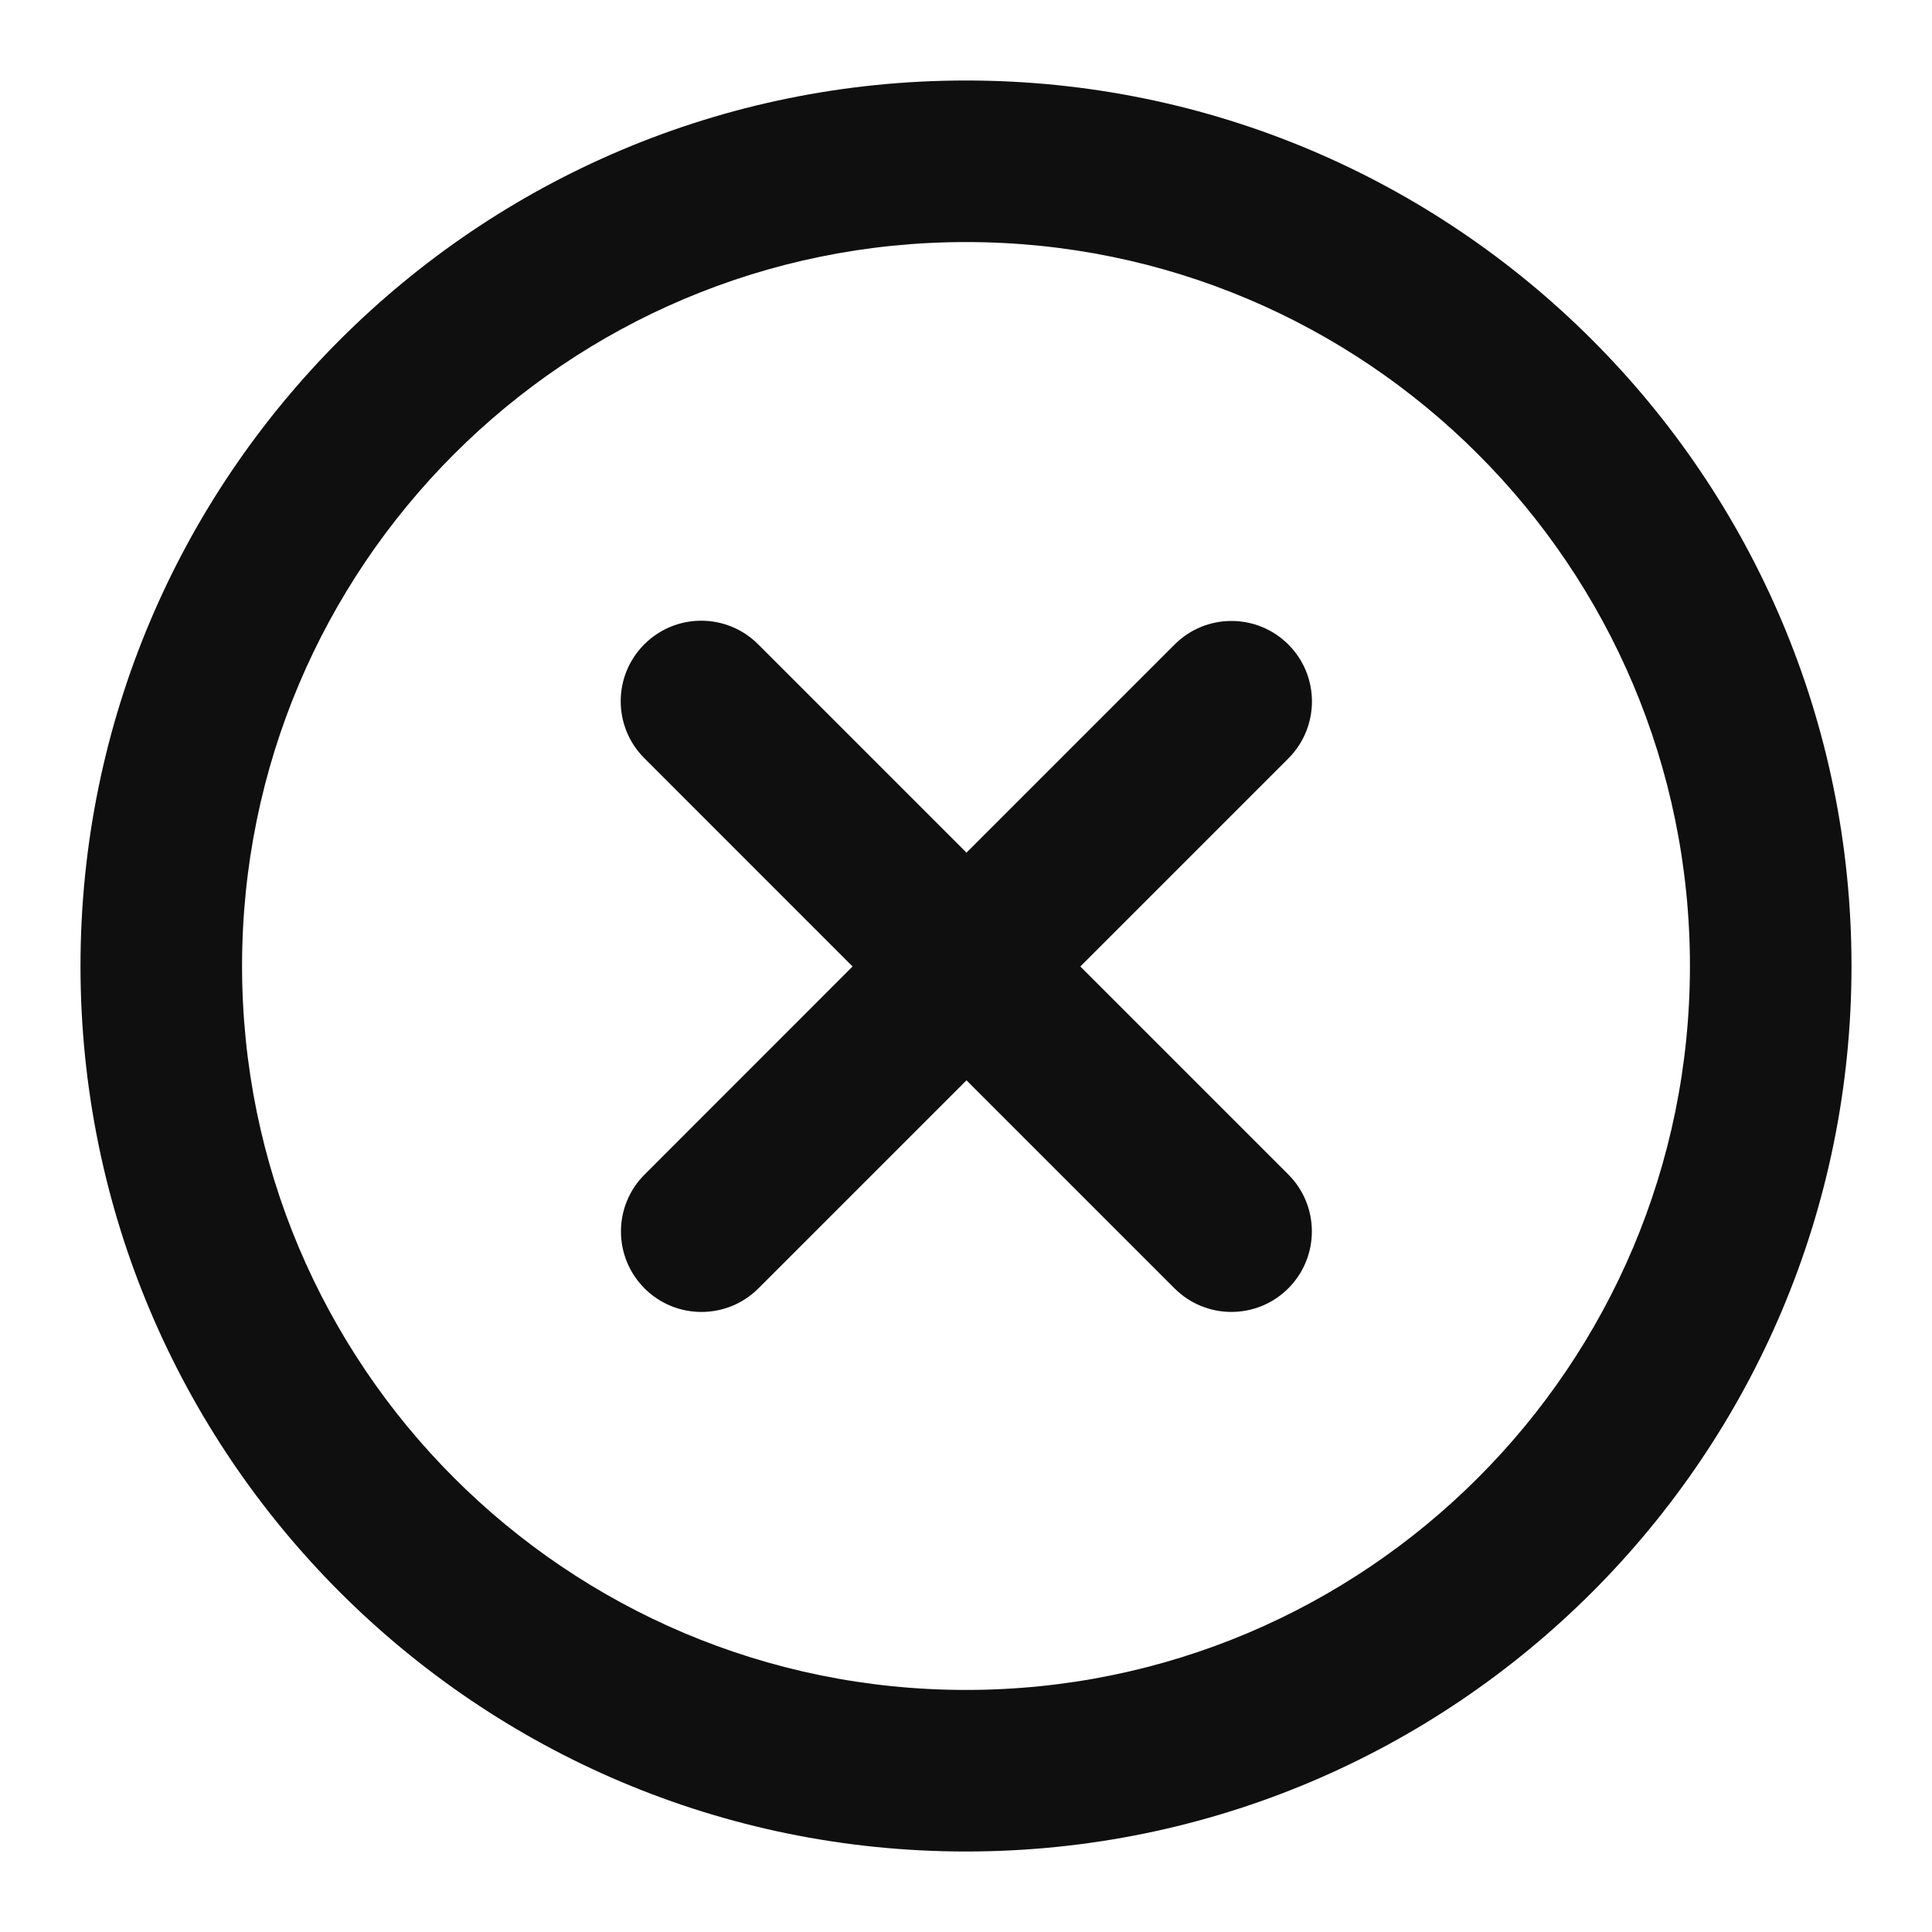
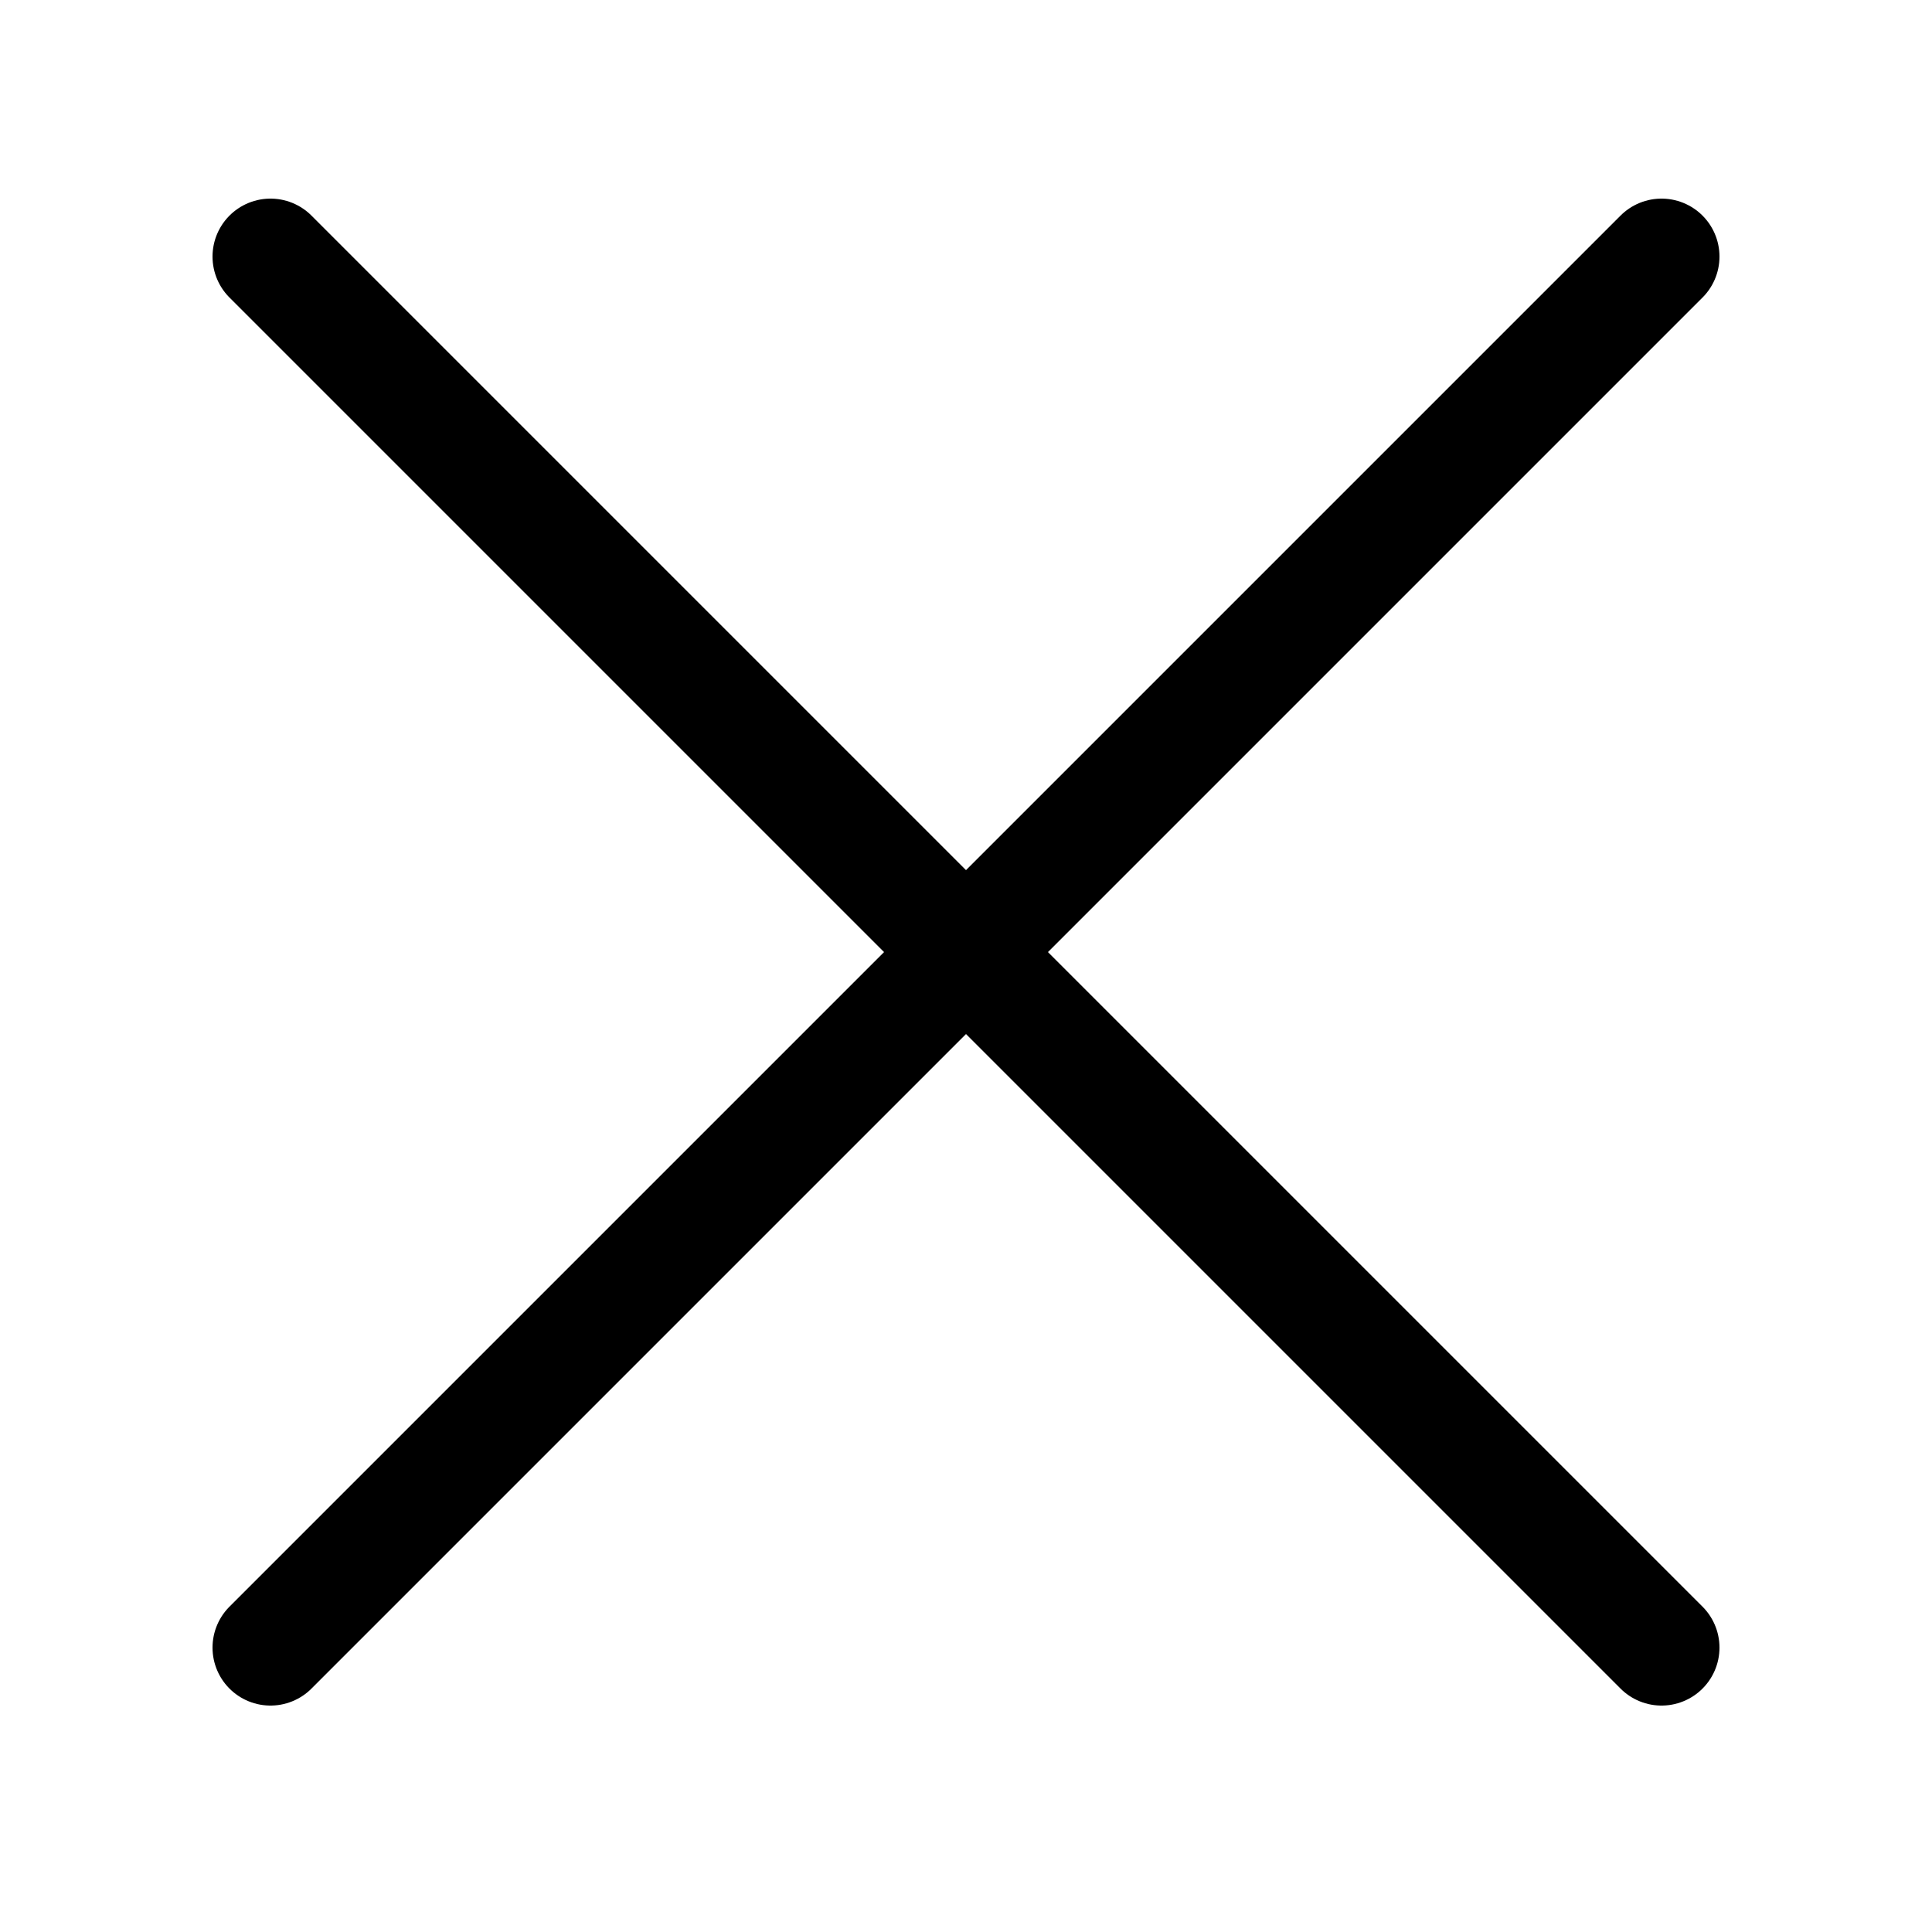
- <svg xmlns="http://www.w3.org/2000/svg" width="25px" height="25px" viewBox="0 0 24 24" fill="none">
-   <path d="M8.004 9.418C7.613 9.028 7.613 8.394 8.004 8.004C8.394 7.613 9.028 7.613 9.418 8.004L12.006 10.592L14.591 8.007C14.981 7.616 15.614 7.616 16.005 8.007C16.395 8.397 16.395 9.03 16.005 9.421L13.42 12.006L16.004 14.59C16.394 14.98 16.394 15.613 16.004 16.004C15.613 16.395 14.98 16.395 14.59 16.004L12.006 13.42L9.421 16.005C9.03 16.395 8.397 16.395 8.007 16.005C7.616 15.614 7.616 14.981 8.007 14.591L10.591 12.006L8.004 9.418Z" fill="#0F0F0F" />
-   <path fill-rule="evenodd" clip-rule="evenodd" d="M23 12C23 18.075 18.075 23 12 23C5.925 23 1 18.075 1 12C1 5.925 5.925 1 12 1C18.075 1 23 5.925 23 12ZM3.007 12C3.007 16.967 7.033 20.993 12 20.993C16.967 20.993 20.993 16.967 20.993 12C20.993 7.033 16.967 3.007 12 3.007C7.033 3.007 3.007 7.033 3.007 12Z" fill="#0F0F0F" />
+ <svg xmlns="http://www.w3.org/2000/svg" width="20px" height="20px" viewBox="-0.5 0 25 25" fill="none">
+   <path d="M3 21.32L21 3.32" stroke="#000000" stroke-width="1.5" stroke-linecap="round" stroke-linejoin="round" />
+   <path d="M3 3.32L21 21.32" stroke="#000000" stroke-width="1.5" stroke-linecap="round" stroke-linejoin="round" />
</svg>
